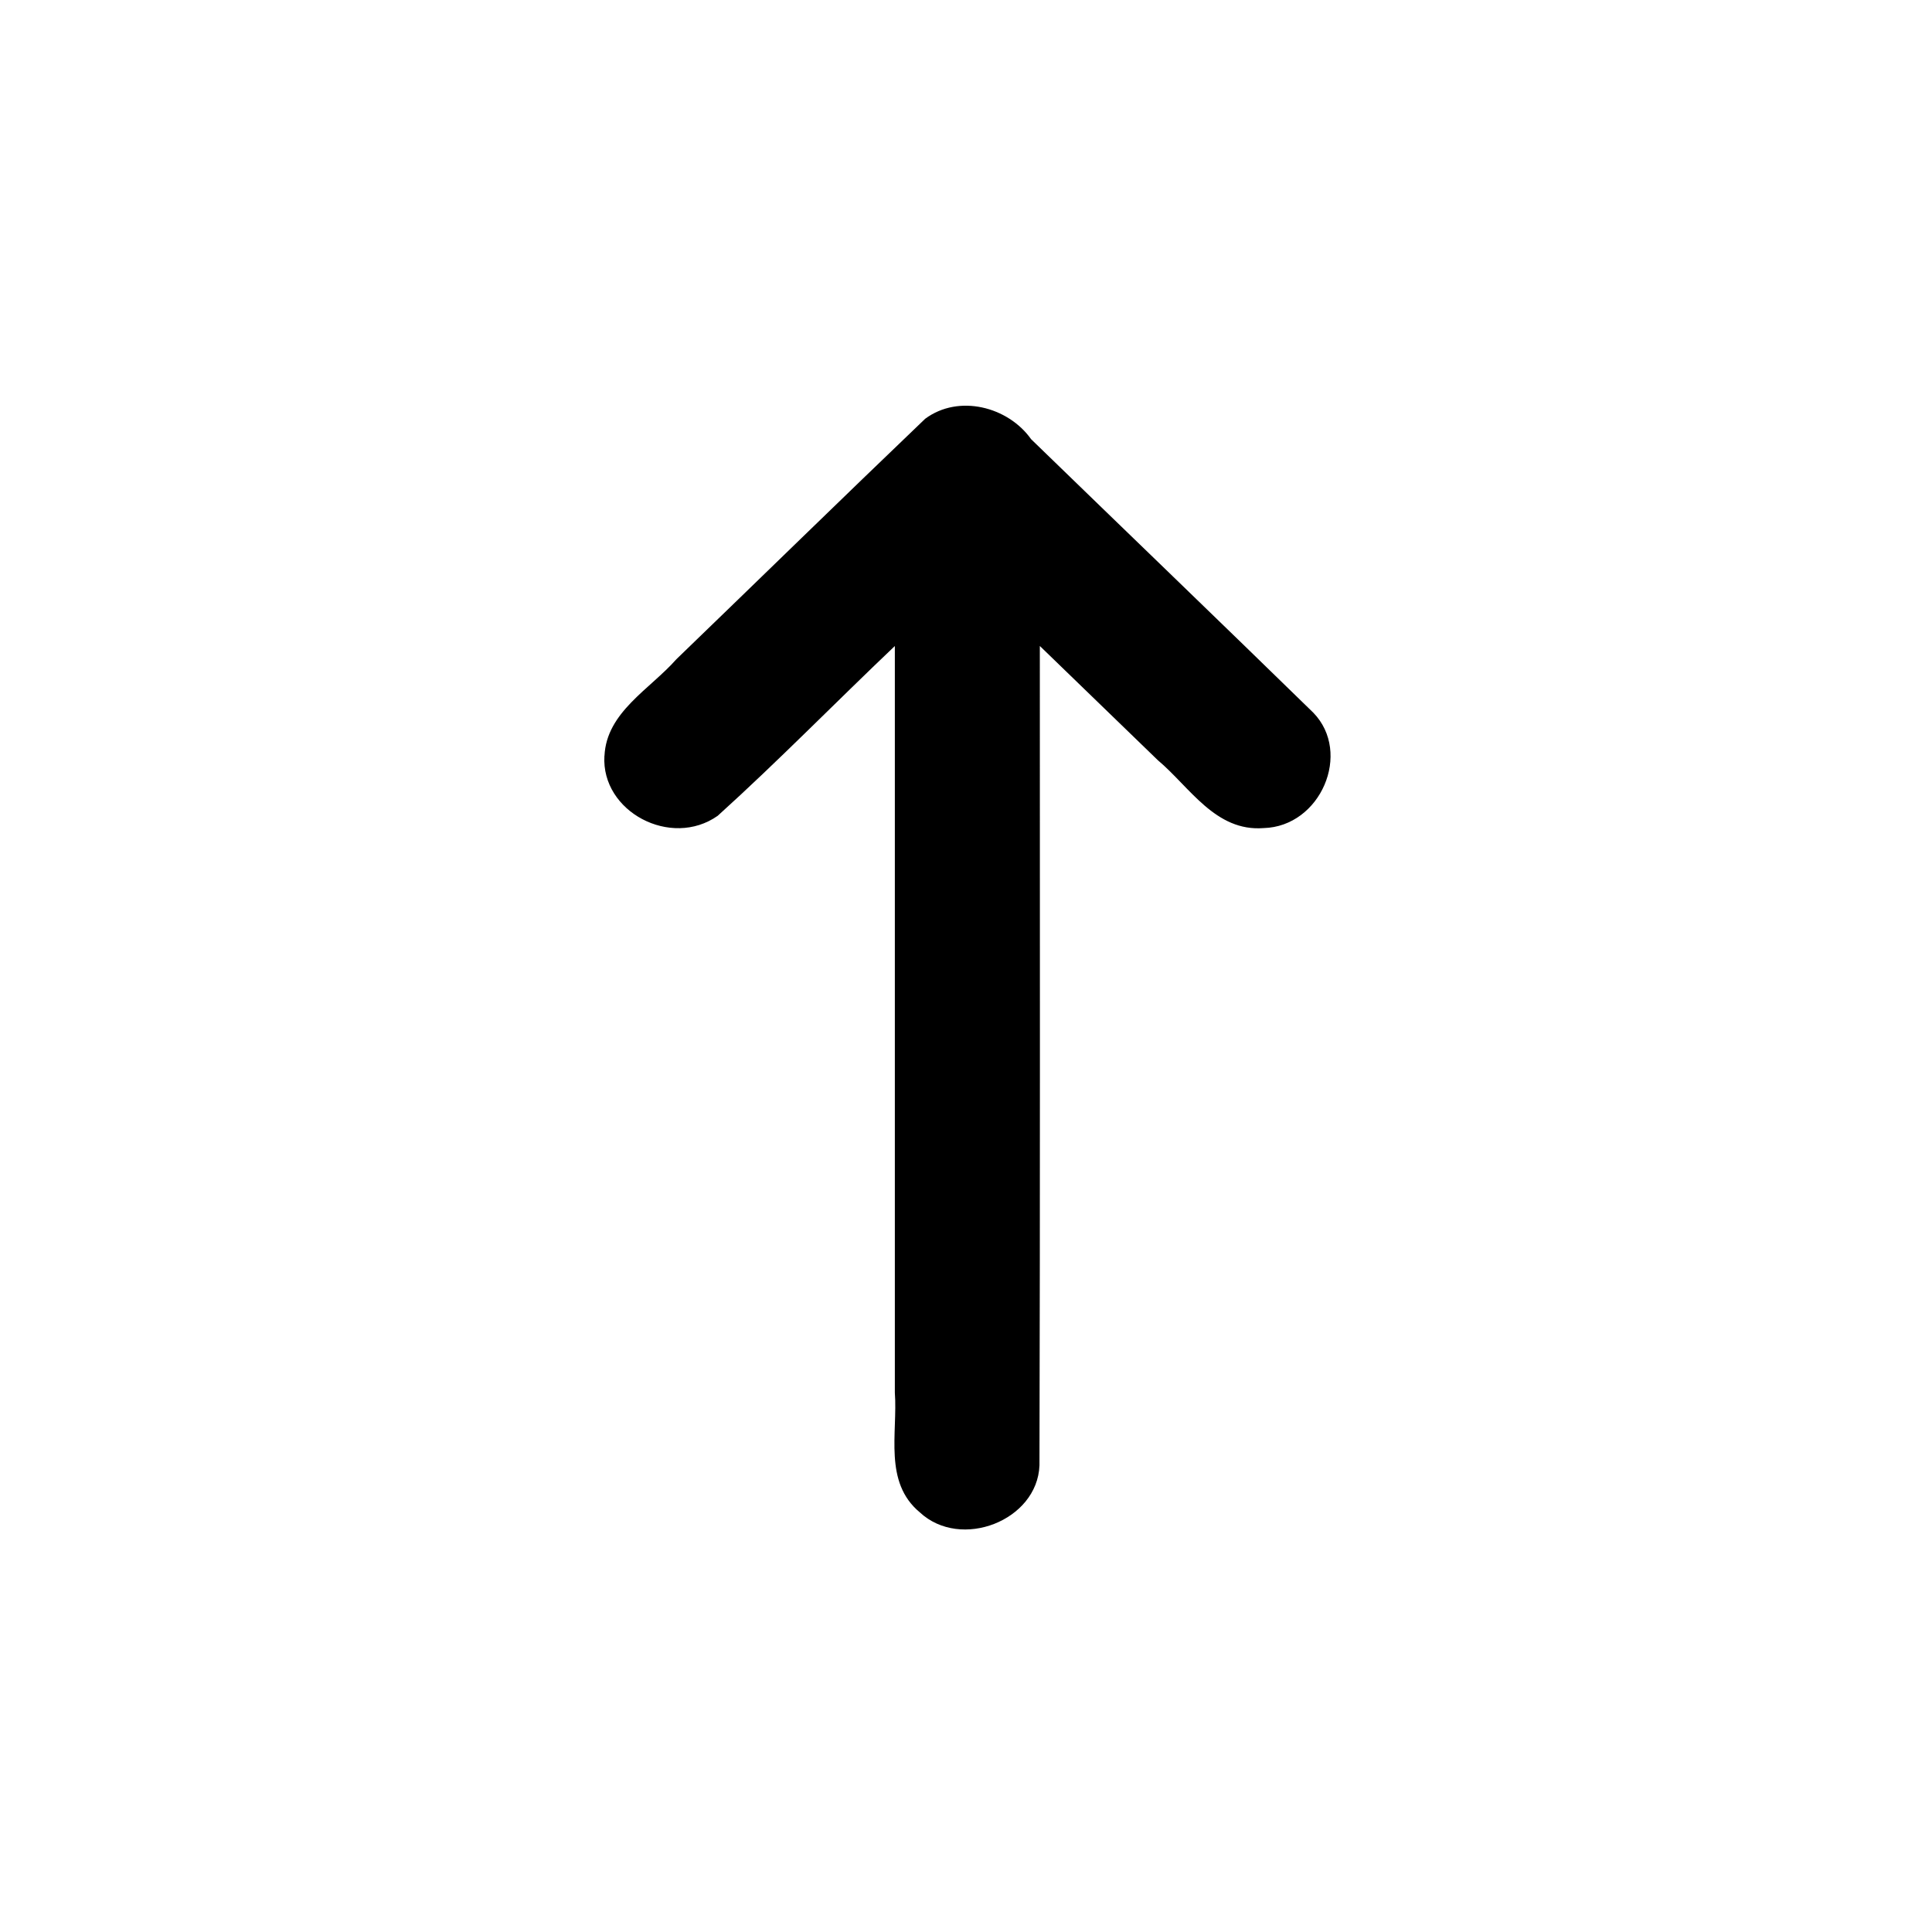
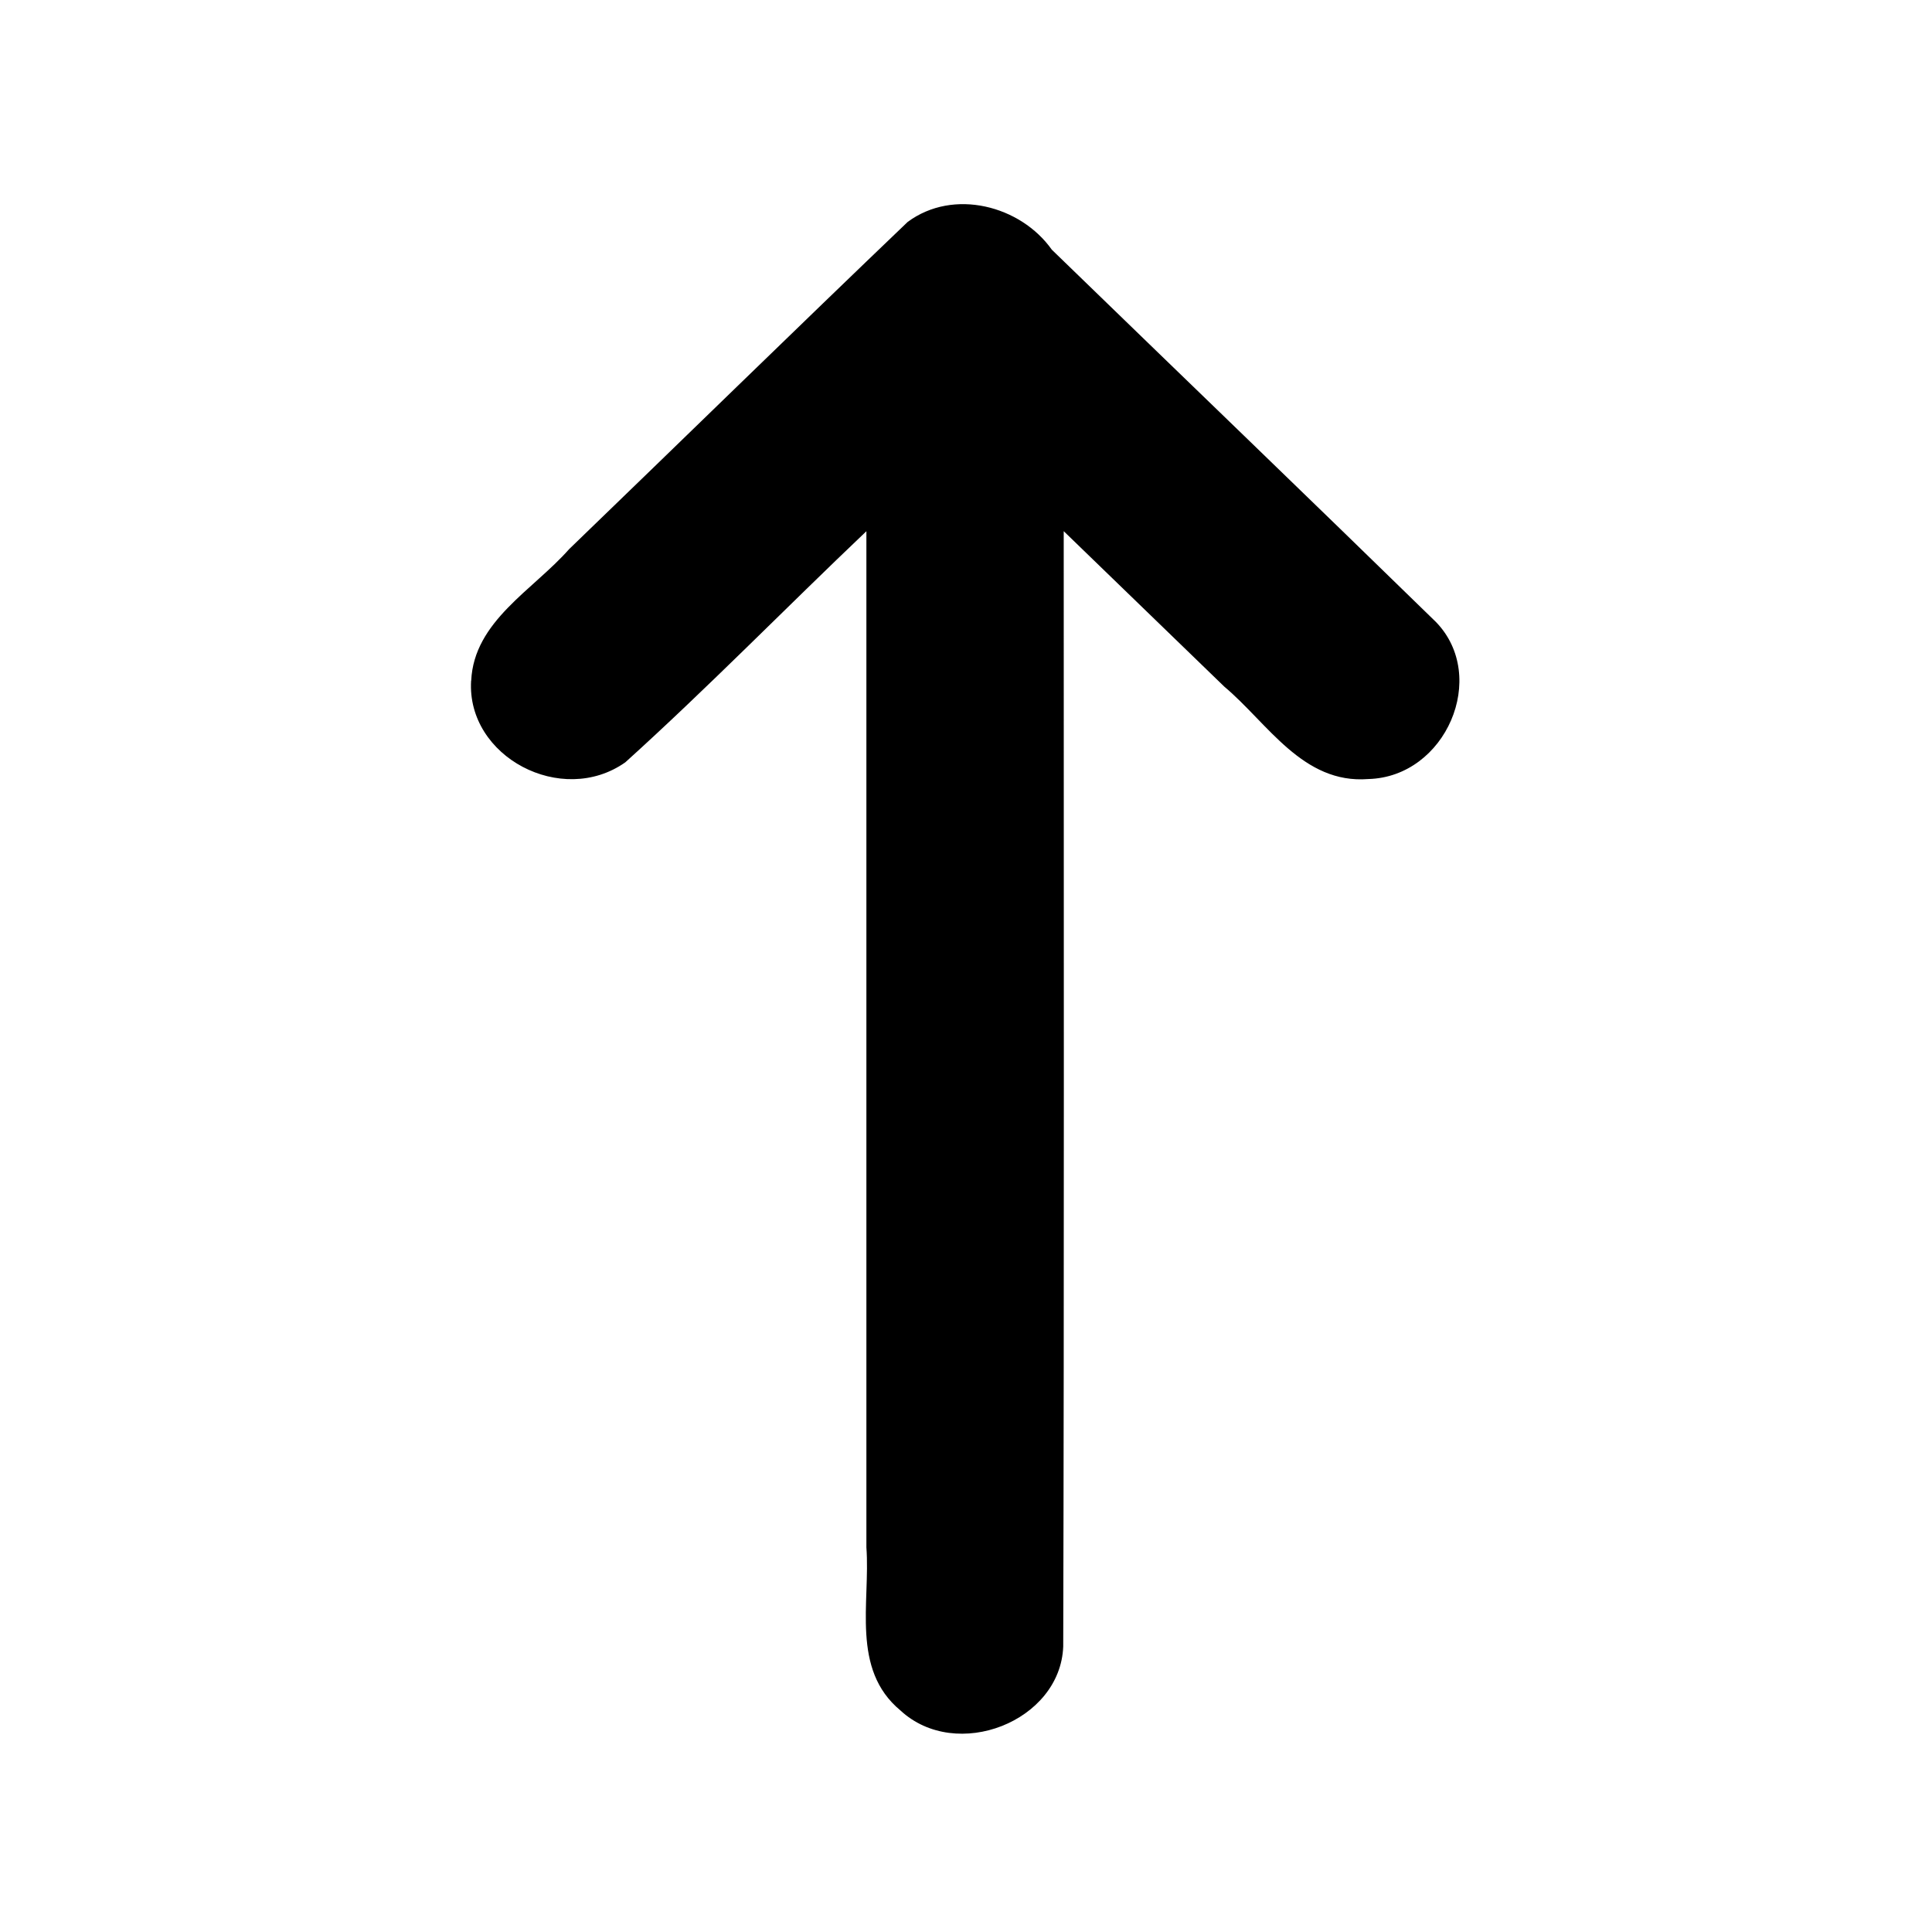
<svg xmlns="http://www.w3.org/2000/svg" height="48" width="48" version="1.1" viewBox="0 0 48 48">
-   <g transform="matrix(.89984 0 0 .87107 2.4204 -871.77)">
+   <g transform="matrix(1.2247 0 0 1.1856 -5.4389 -1195.2)">
    <g transform="matrix(0,1,1,0,-1004.4,1004.4)">
-       <path style="color-rendering:auto;text-decoration-color:#000000;color:#000000;shape-rendering:auto;solid-color:#000000;text-decoration-line:none;fill:#000000;mix-blend-mode:normal;block-progression:tb;text-indent:0;image-rendering:auto;white-space:normal;text-decoration-style:solid;isolation:auto;text-transform:none" d="m17.961 1018.4c-1.246 0.056-1.897 1.253-2.756 1.986-2.283 2.291-4.585 4.57-6.857 6.868-0.712 0.93-0.342 2.292 0.582 2.925 2.602 2.596 5.192 5.204 7.801 7.792 1.146 1.077 3.249 0.201 3.291-1.372 0.108-1.331-1.172-2.04-1.936-2.921-1.086-1.086-2.172-2.172-3.258-3.258 7.79 0 15.581 0.01 23.372-0.01 1.572-0.057 2.428-2.169 1.339-3.304-0.864-1.006-2.26-0.607-3.416-0.689h-21.294c1.607-1.637 3.279-3.216 4.843-4.891 0.938-1.289-0.116-3.221-1.71-3.128z" />
+       <path style="color-rendering:auto;text-decoration-color:#000000;color:#000000;isolation:auto;mix-blend-mode:normal;shape-rendering:auto;solid-color:#000000;block-progression:tb;text-decoration-line:none;image-rendering:auto;white-space:normal;text-indent:0;text-transform:none;text-decoration-style:solid;fill:#000000" d="m17.961 1018.4c-1.246 0.056-1.897 1.253-2.756 1.986-2.283 2.291-4.585 4.57-6.857 6.868-0.712 0.93-0.342 2.292 0.582 2.925 2.602 2.596 5.192 5.204 7.801 7.792 1.146 1.077 3.249 0.201 3.291-1.372 0.108-1.331-1.172-2.04-1.936-2.921-1.086-1.086-2.172-2.172-3.258-3.258 7.79 0 15.581 0.01 23.372-0.01 1.572-0.057 2.428-2.169 1.339-3.304-0.864-1.006-2.26-0.607-3.416-0.689h-21.294c1.607-1.637 3.279-3.216 4.843-4.891 0.938-1.289-0.116-3.221-1.71-3.128z" />
    </g>
  </g>
</svg>
